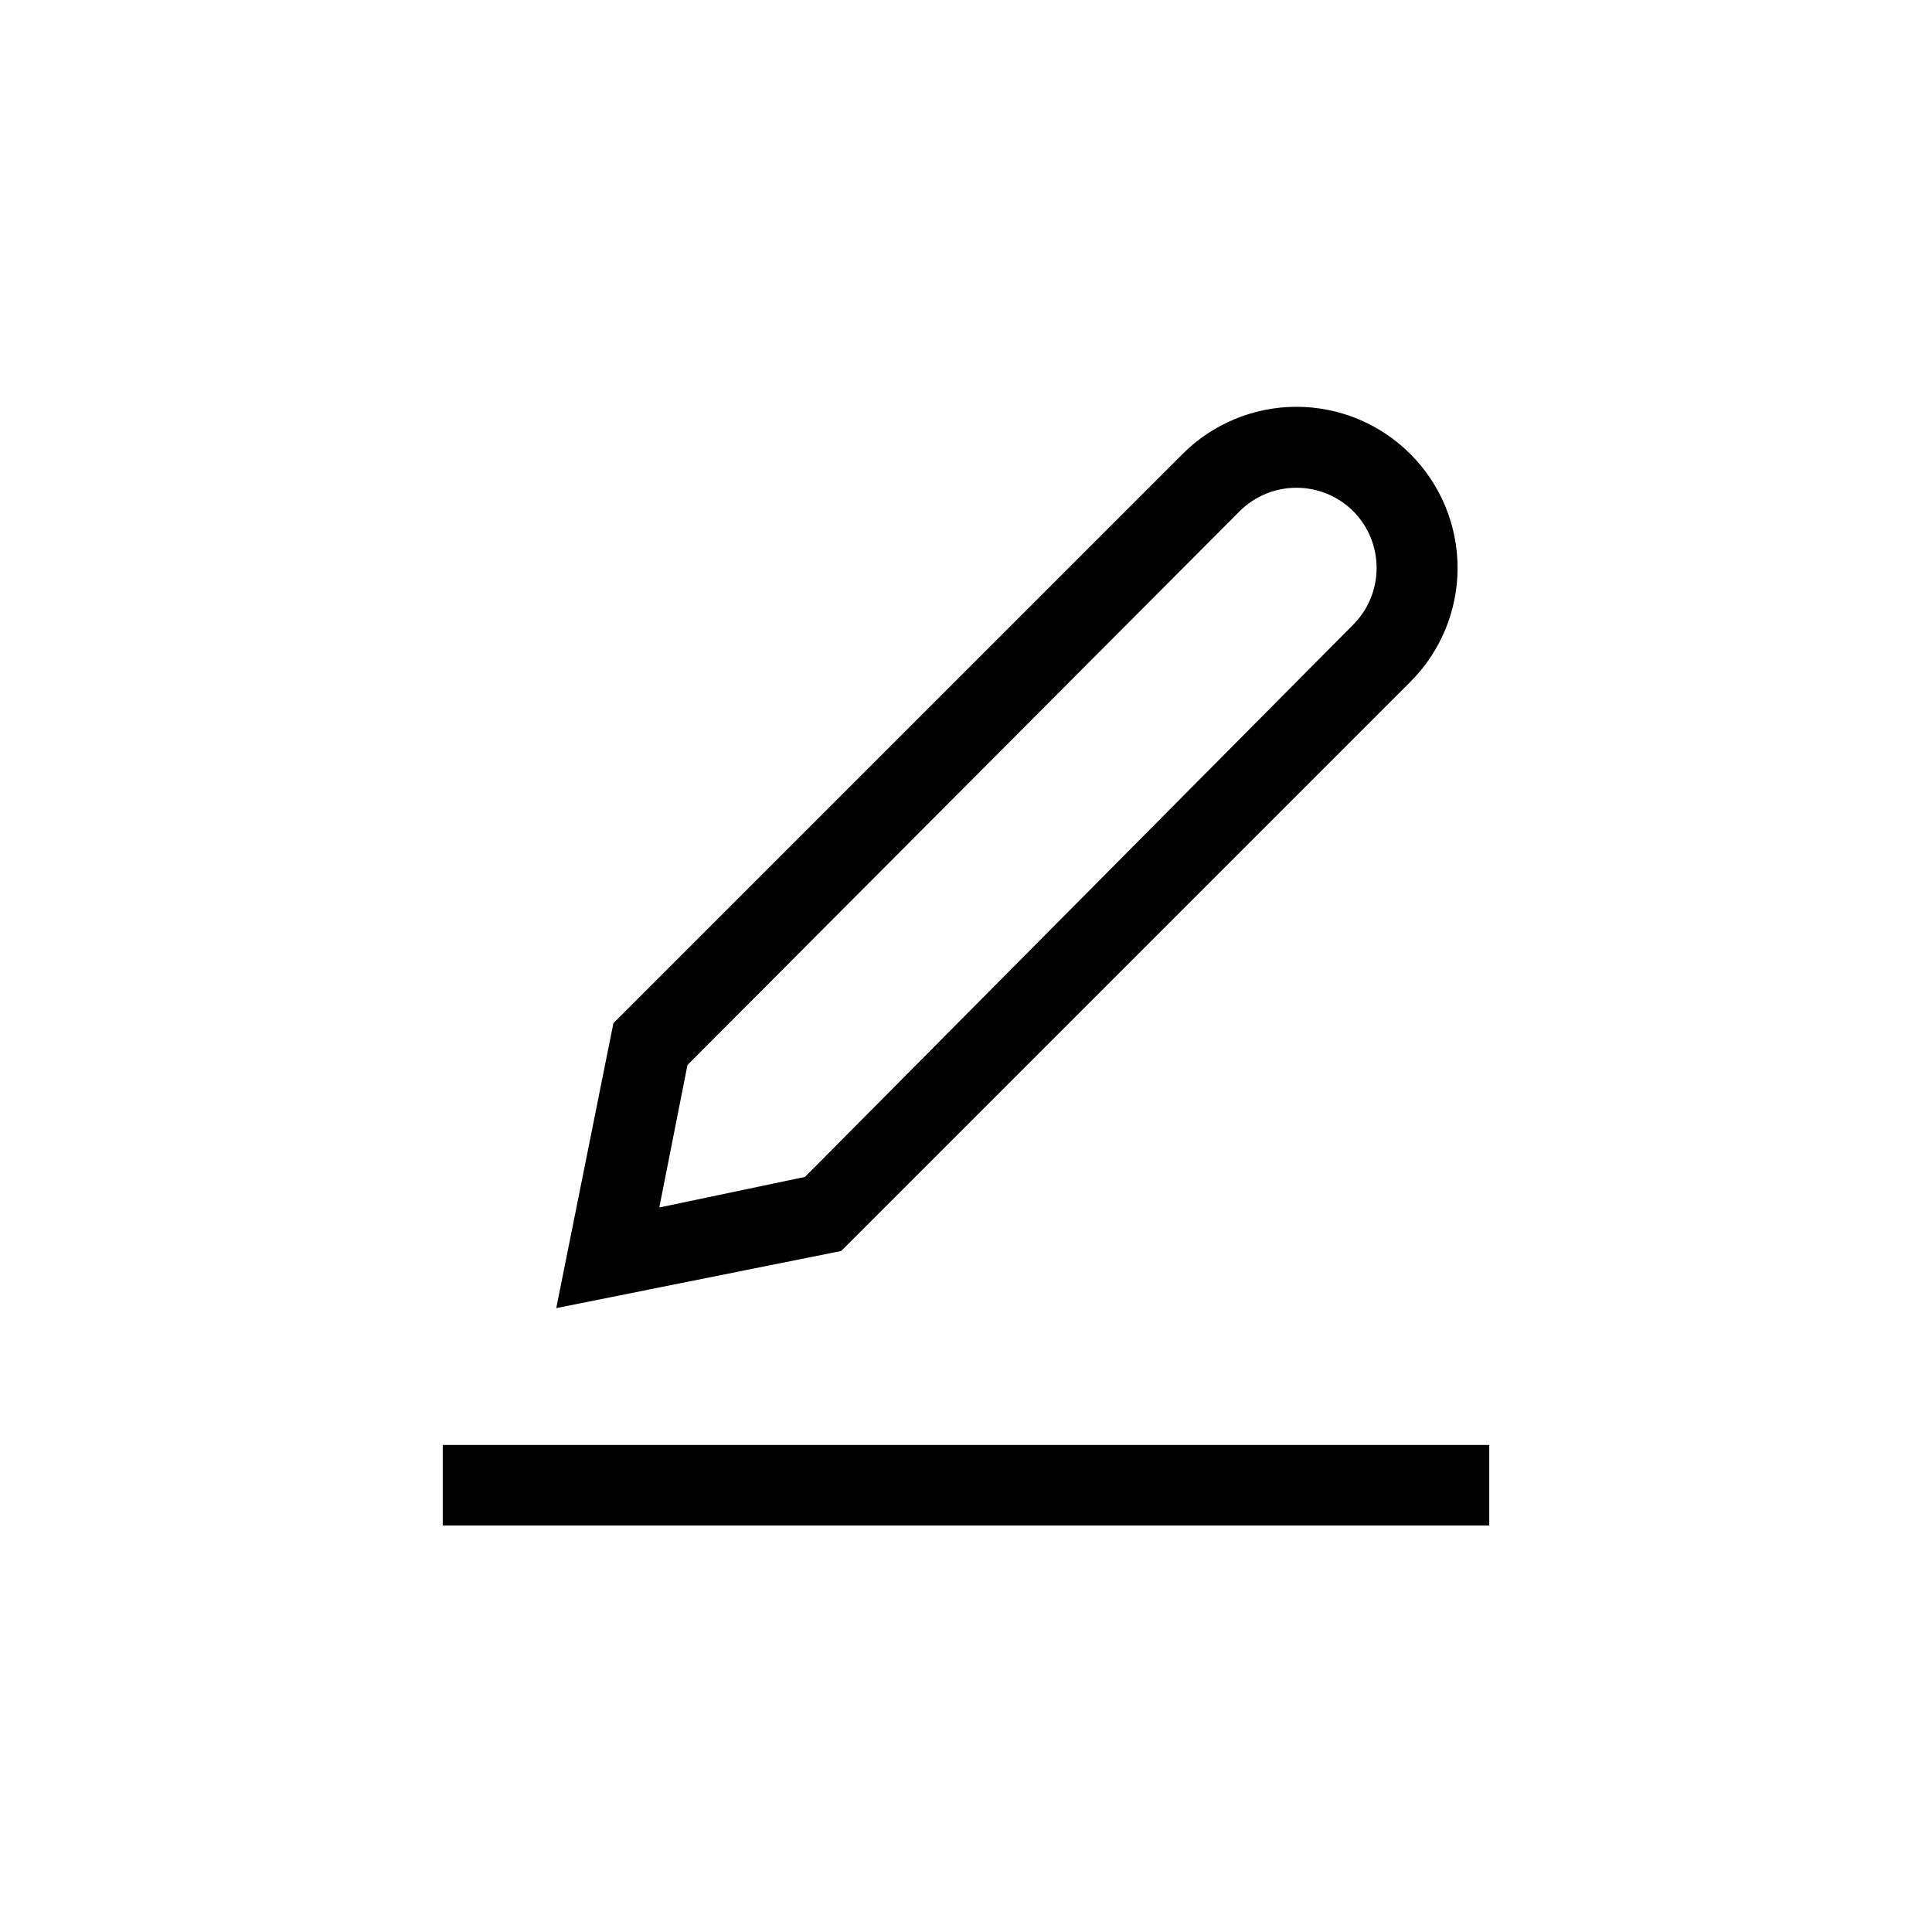
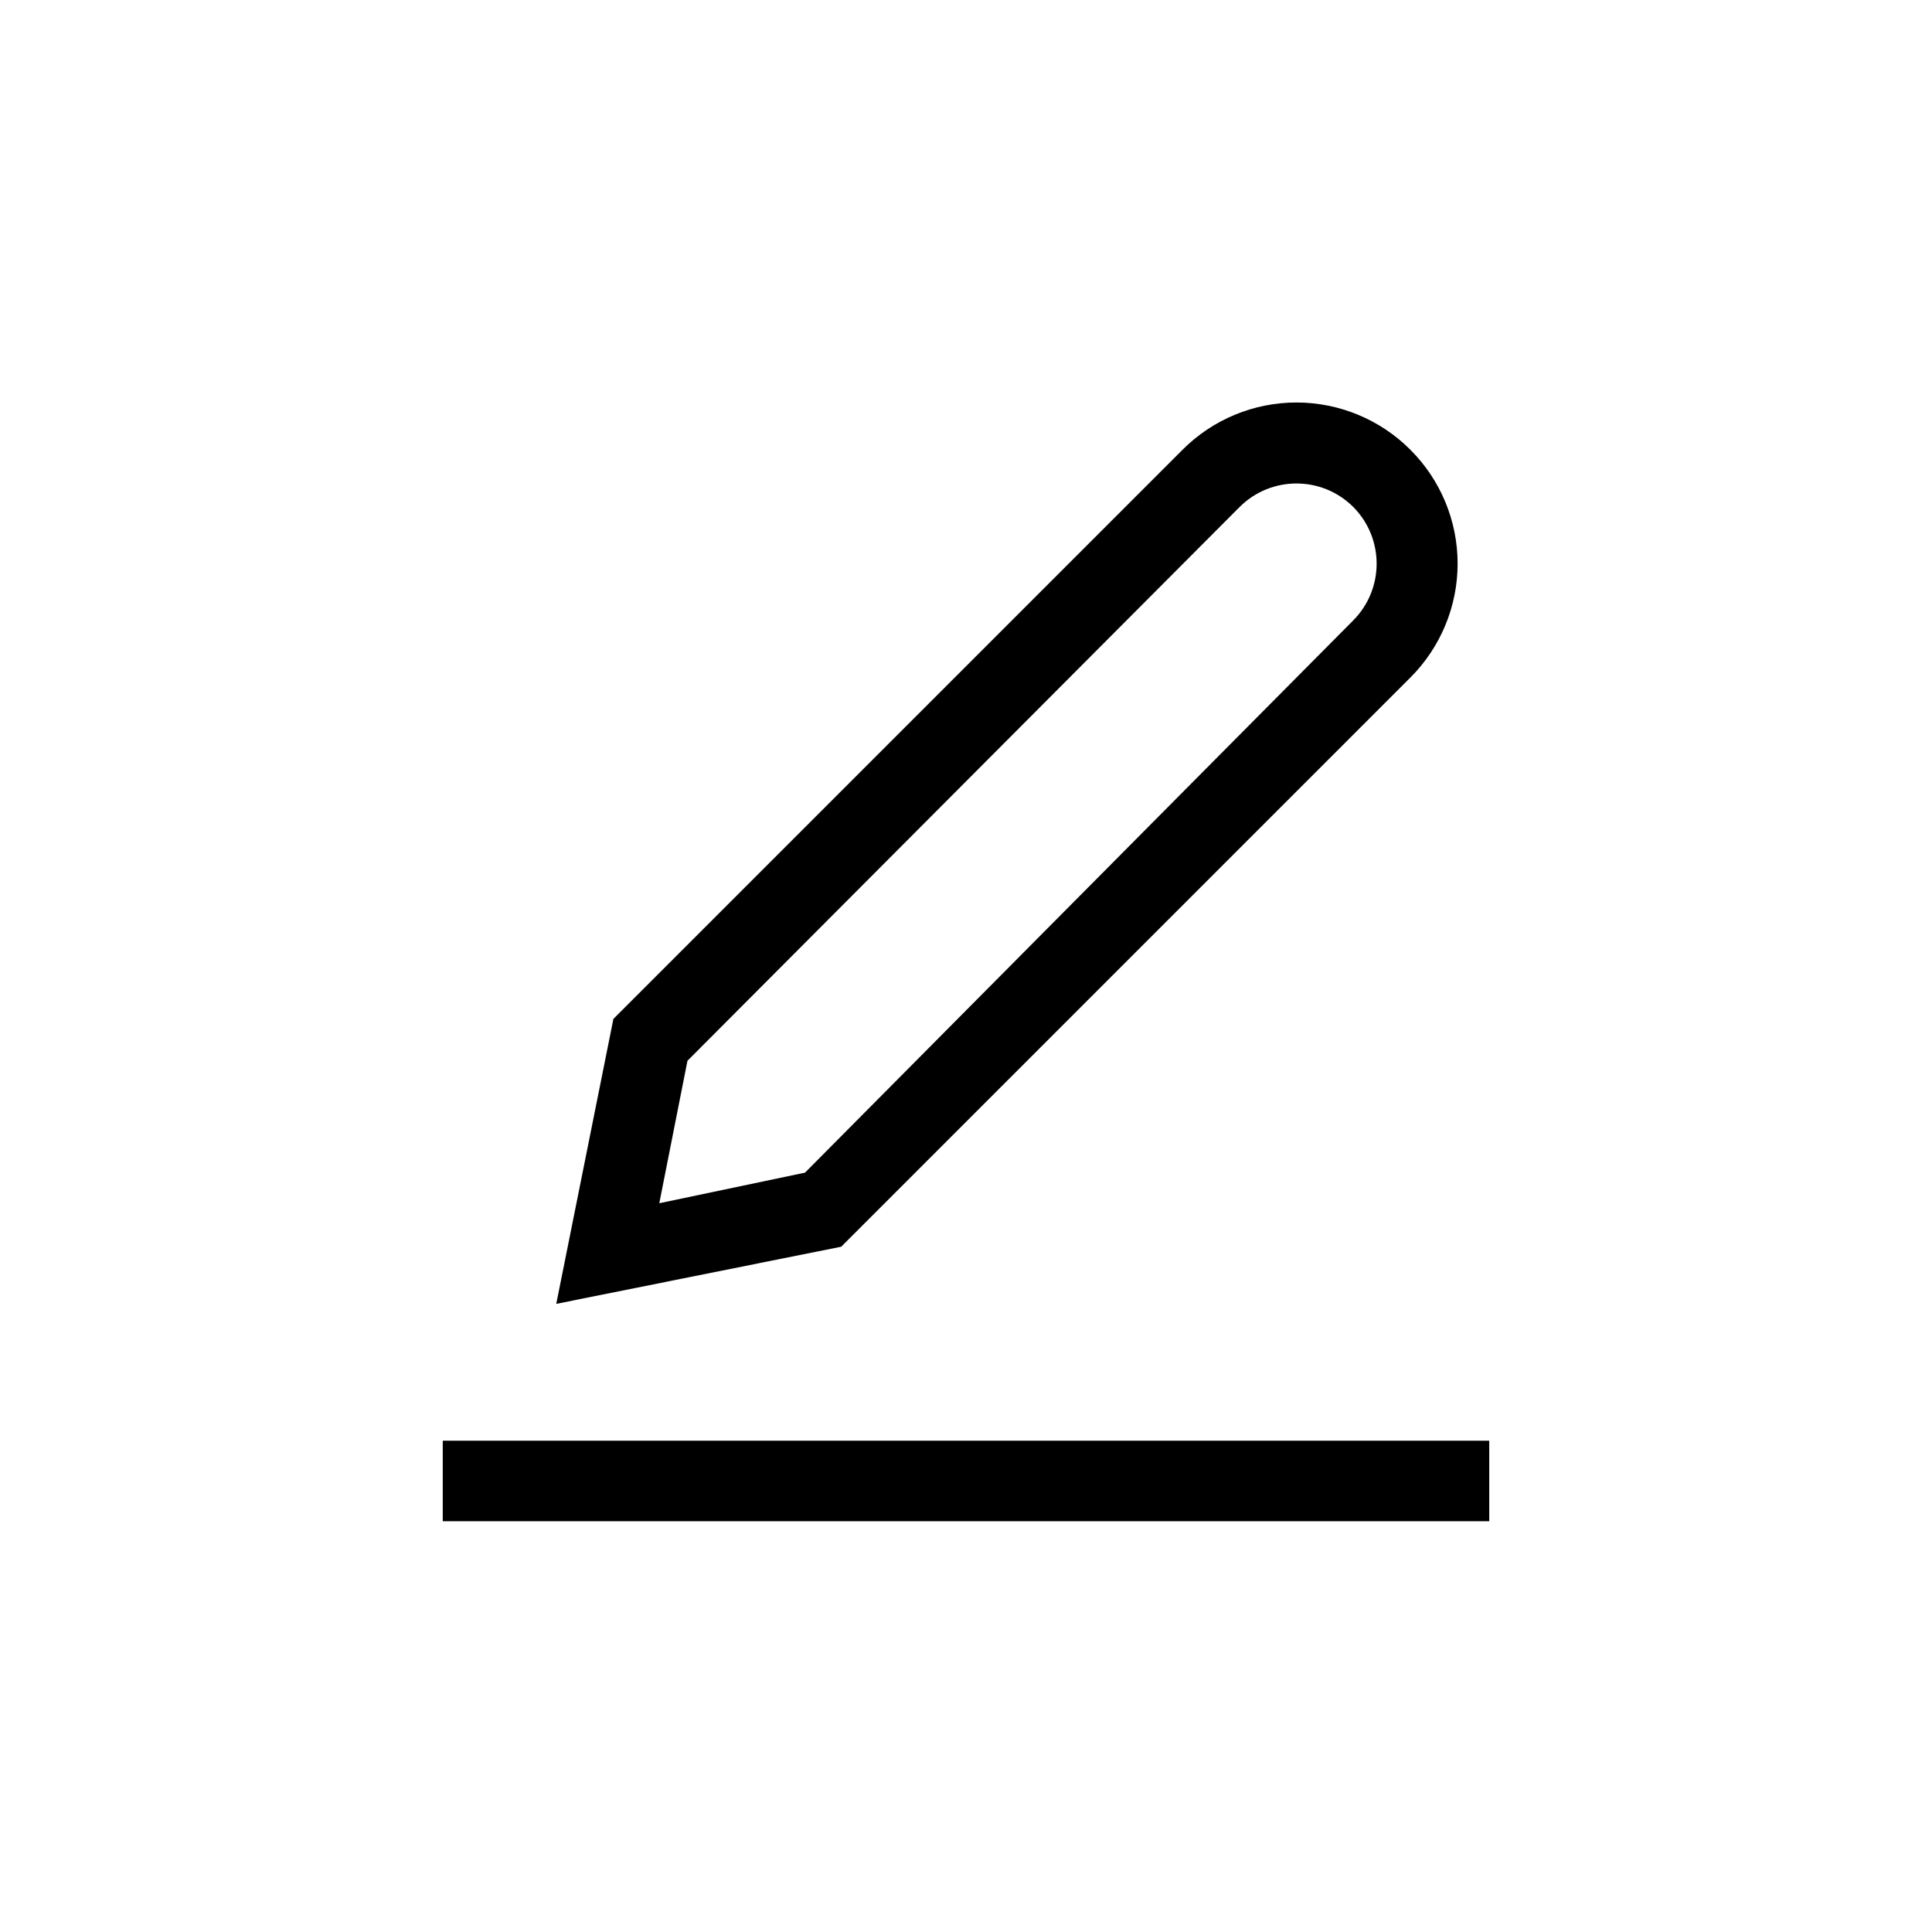
- <svg xmlns="http://www.w3.org/2000/svg" id="target" viewBox="0 0 24 24">
-   <rect x="5.5" y="17.95" width="13" height="1" />
-   <path d="M17.52,8.47a2,2,0,0,0,0-2.83,2,2,0,0,0-2.83,0L7.62,12.71l-.71,3.54,3.54-.71ZM8.19,15l.35-1.77L15.4,6.35a1,1,0,0,1,1.41,0,1,1,0,0,1,0,1.41L10,14.62Z" />
+ <svg xmlns="http://www.w3.org/2000/svg" width="24px" height="24px" viewBox="0 0 24 24" version="1.1">
+   <defs />
+   <g id="Page-1" stroke="none" stroke-width="1" fill="none" fill-rule="evenodd">
+     <g id="Edit">
+       <rect id="24x24" x="0" y="0" width="24" height="24" />
+       <path d="M17.52,8.417 C17.896,8.041 18.107,7.532 18.107,7.002 C18.107,6.471 17.896,5.962 17.52,5.587 C17.145,5.211 16.636,5 16.105,5 C15.574,5 15.065,5.211 14.69,5.587 L7.62,12.657 L6.91,16.197 L10.45,15.487 L17.52,8.417 Z M8.19,14.947 L8.54,13.177 L15.4,6.297 C15.79,5.909 16.42,5.909 16.81,6.297 C17.198,6.687 17.198,7.317 16.81,7.707 L10,14.567 L8.19,14.947 Z M5.5,17.897 L18.5,17.897 L18.5,18.897 L5.5,18.897 L5.5,17.897 Z" id="Shape" fill="#000000" fill-rule="nonzero" />
+     </g>
+   </g>
</svg>
